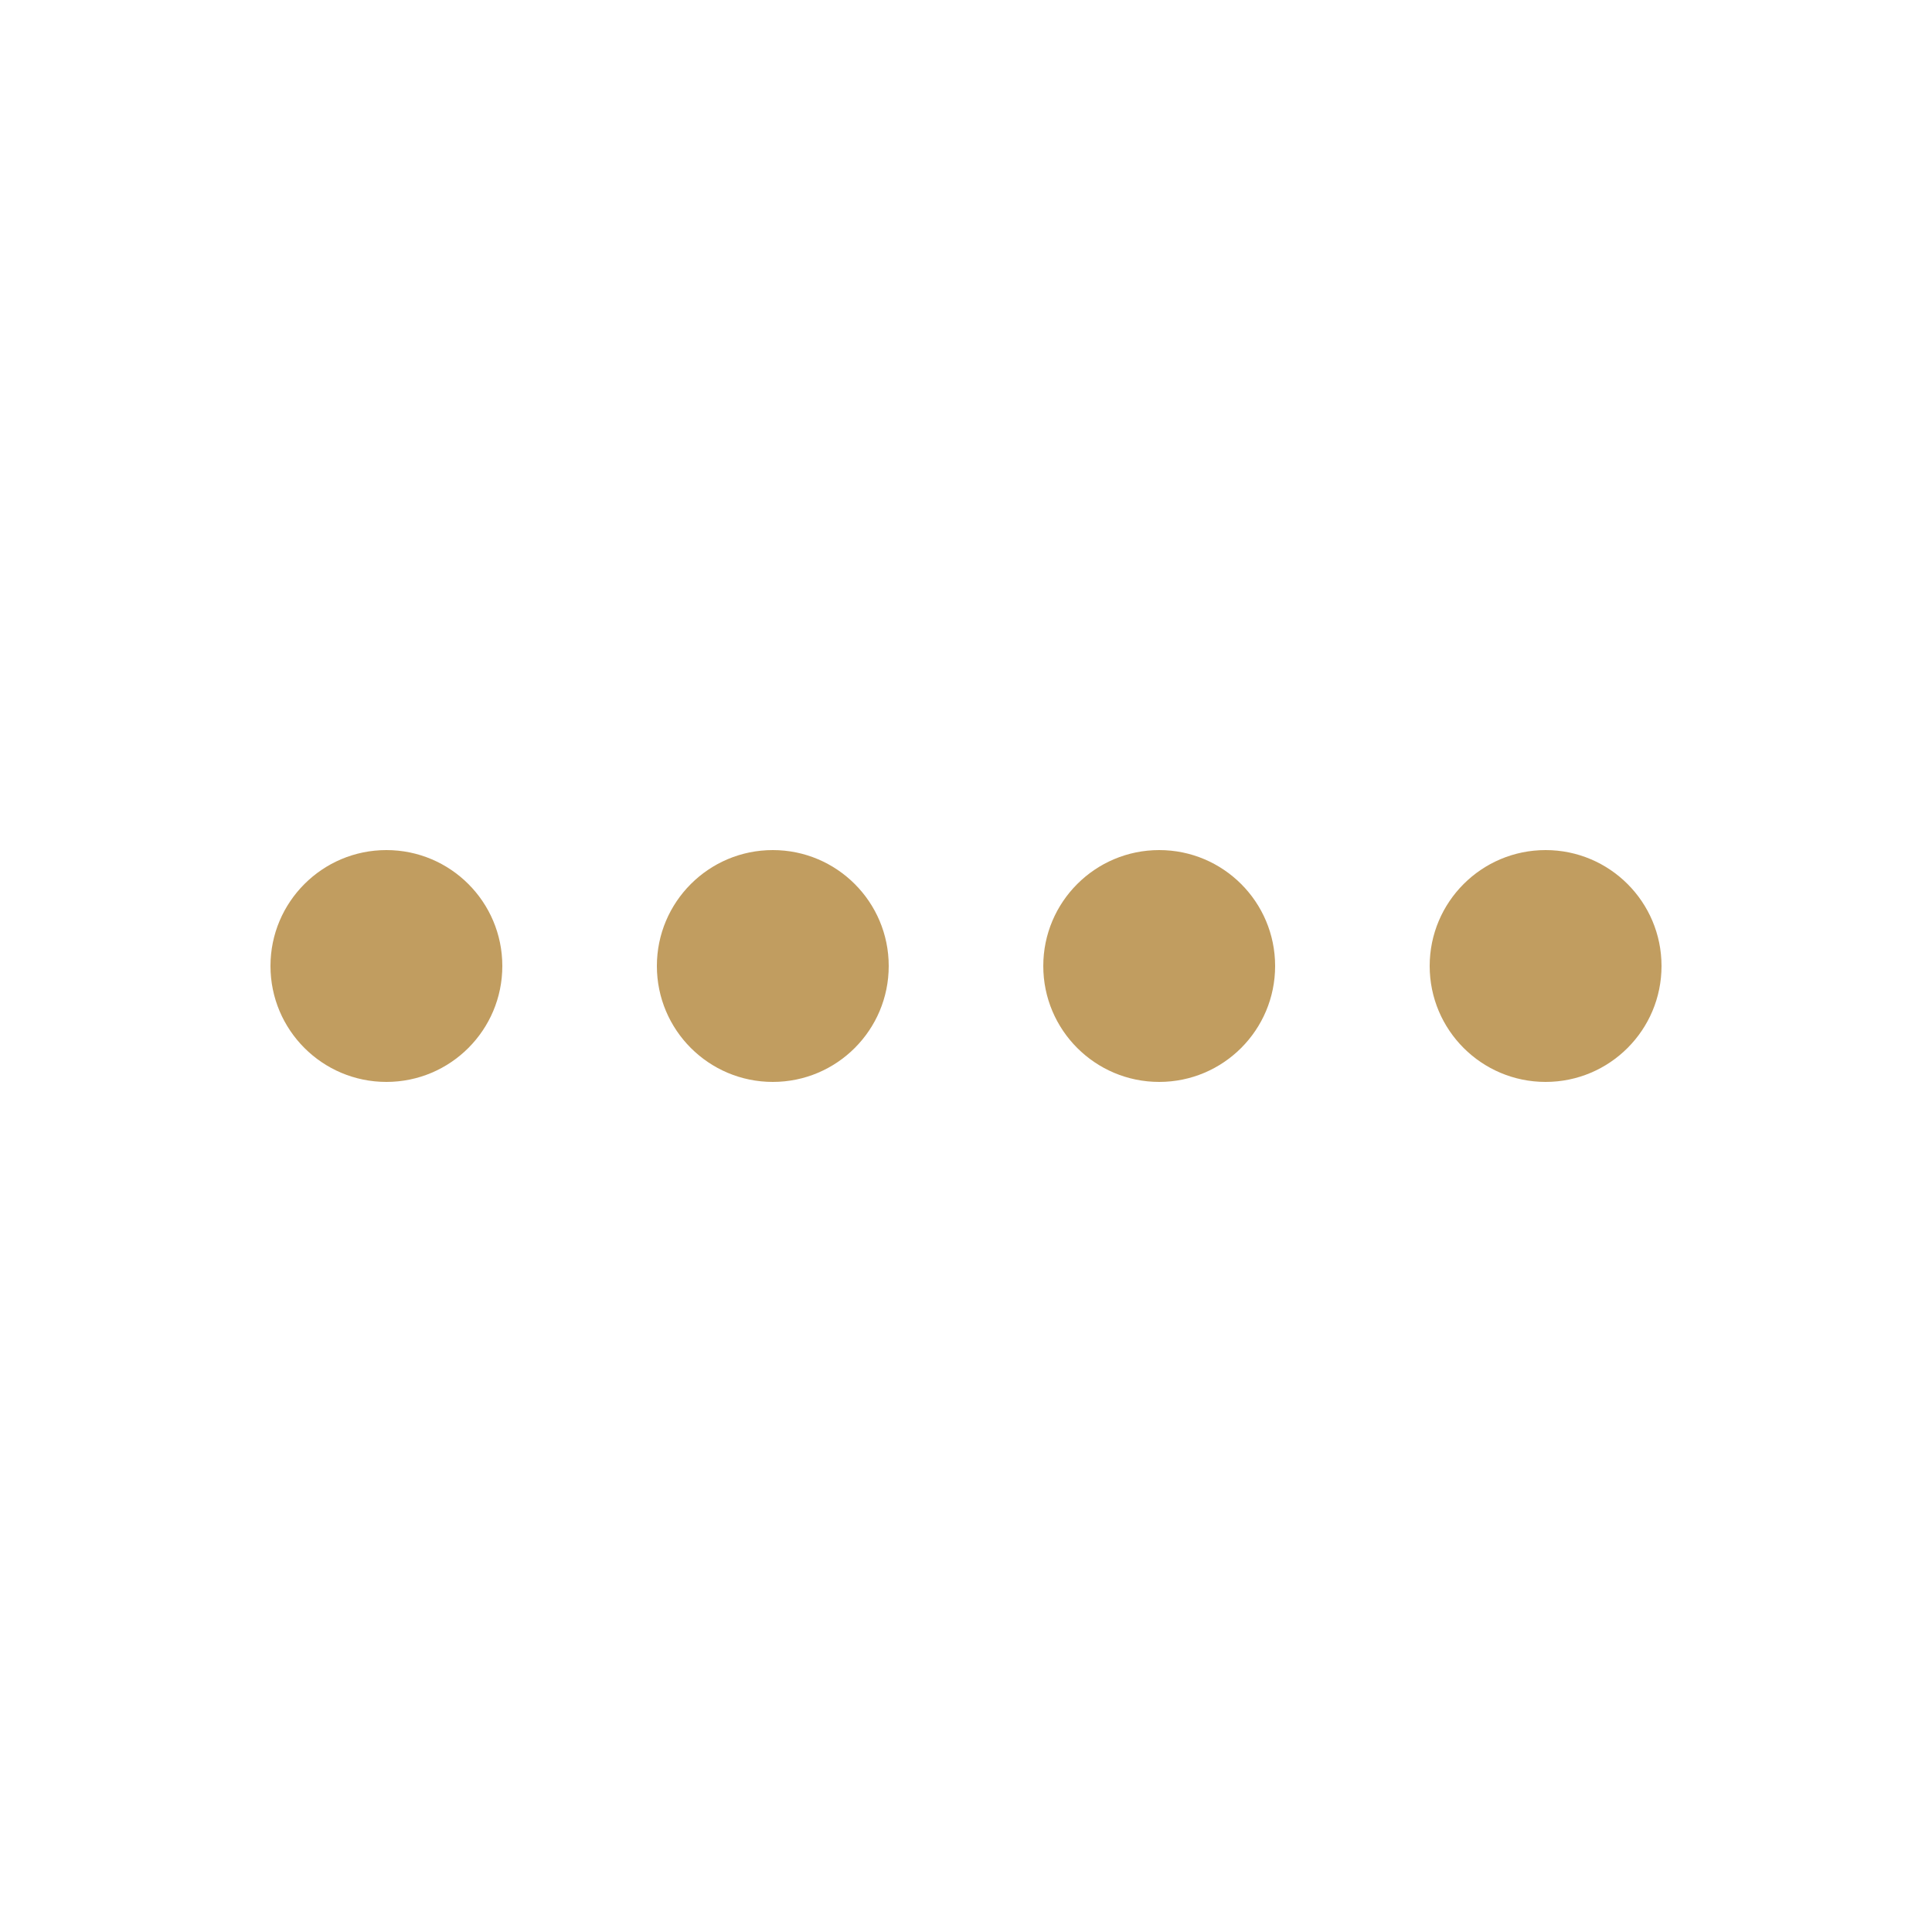
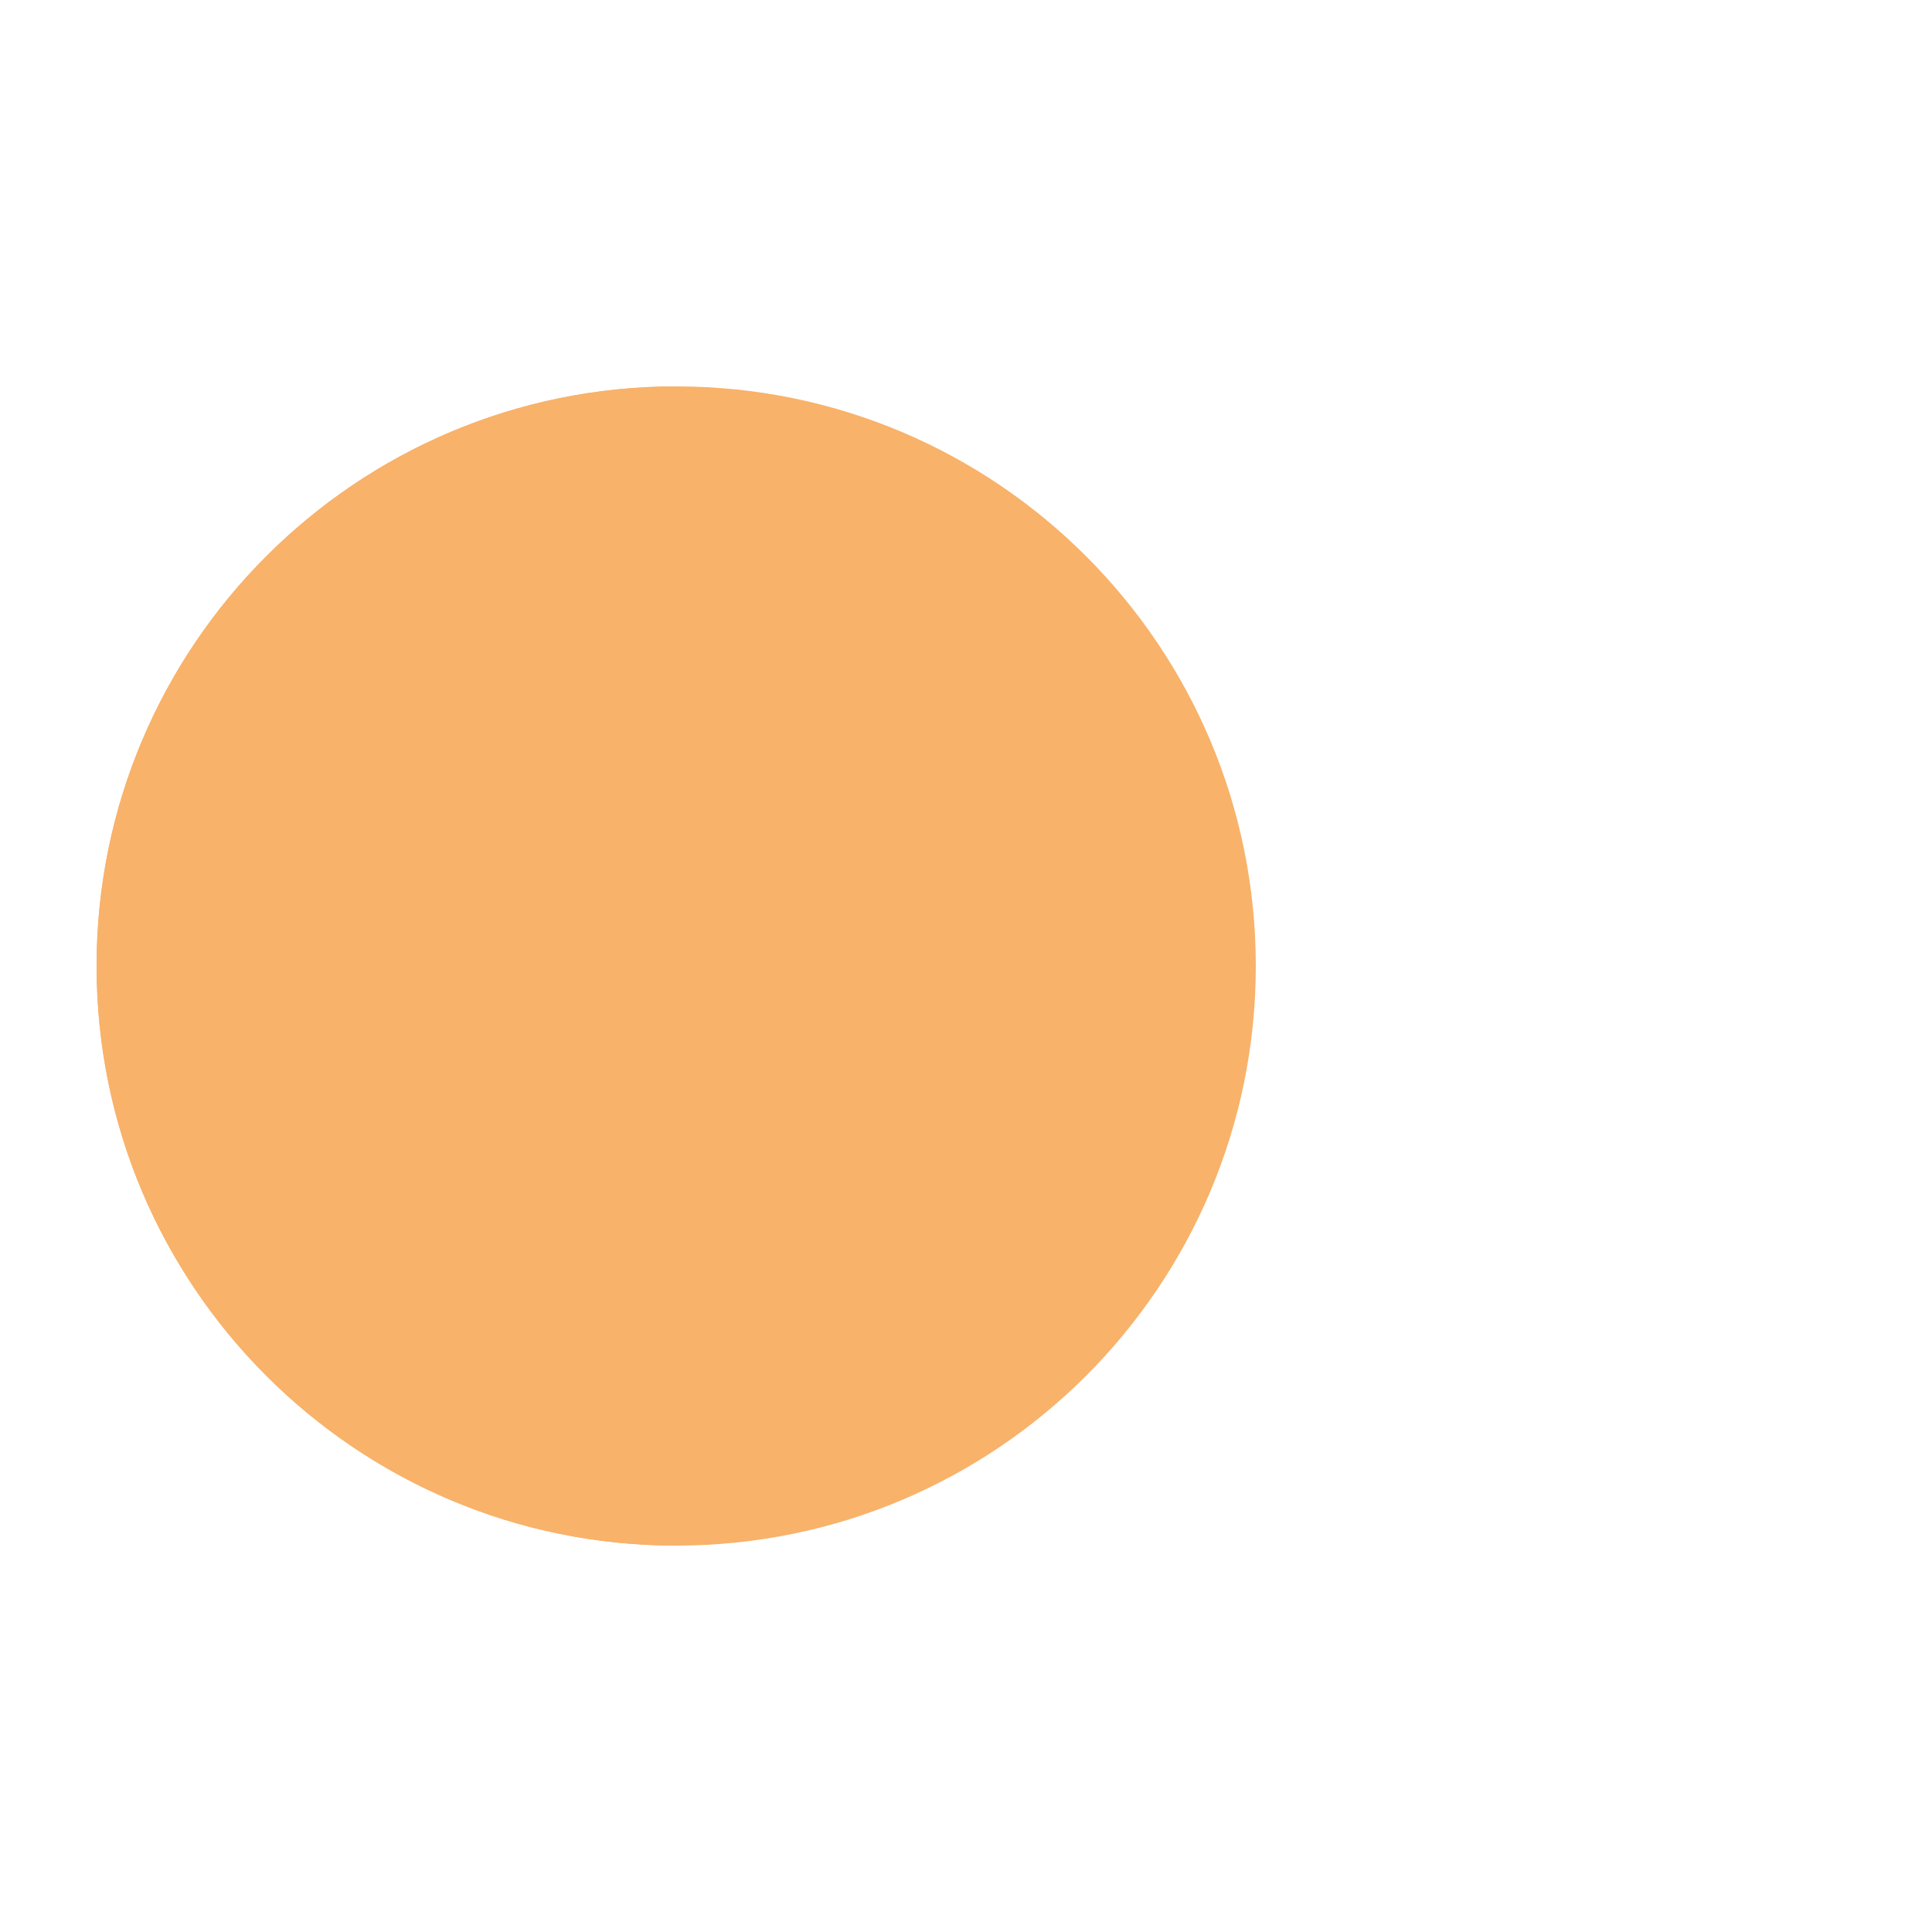
- <svg xmlns="http://www.w3.org/2000/svg" style="margin:auto;background:#fff;display:block;" width="200px" height="200px" viewBox="0 0 100 100" preserveAspectRatio="xMidYMid">
-   <g transform="translate(20 50)">
-     <circle cx="0" cy="0" r="6" fill="#c19d60">
-       <animateTransform attributeName="transform" type="scale" begin="-0.375s" calcMode="spline" keySplines="0.3 0 0.7 1;0.3 0 0.7 1" values="0;1;0" keyTimes="0;0.5;1" dur="1s" repeatCount="indefinite" />
+ <svg xmlns="http://www.w3.org/2000/svg" style="margin: auto; background: rgb(255, 255, 255); display: block; shape-rendering: auto;" width="200px" height="200px" viewBox="0 0 100 100" preserveAspectRatio="xMidYMid">
+   <g>
+     <circle cx="60" cy="50" r="4" fill="#e15b64">
+       <animate attributeName="cx" repeatCount="indefinite" dur="1s" values="95;35" keyTimes="0;1" begin="-0.67s" />
+       <animate attributeName="fill-opacity" repeatCount="indefinite" dur="1s" values="0;1;1" keyTimes="0;0.2;1" begin="-0.67s" />
+     </circle>
+     <circle cx="60" cy="50" r="4" fill="#e15b64">
+       <animate attributeName="cx" repeatCount="indefinite" dur="1s" values="95;35" keyTimes="0;1" begin="-0.33s" />
+       <animate attributeName="fill-opacity" repeatCount="indefinite" dur="1s" values="0;1;1" keyTimes="0;0.2;1" begin="-0.33s" />
+     </circle>
+     <circle cx="60" cy="50" r="4" fill="#e15b64">
+       <animate attributeName="cx" repeatCount="indefinite" dur="1s" values="95;35" keyTimes="0;1" begin="0s" />
+       <animate attributeName="fill-opacity" repeatCount="indefinite" dur="1s" values="0;1;1" keyTimes="0;0.2;1" begin="0s" />
    </circle>
  </g>
-   <g transform="translate(40 50)">
-     <circle cx="0" cy="0" r="6" fill="#c19d60">
-       <animateTransform attributeName="transform" type="scale" begin="-0.25s" calcMode="spline" keySplines="0.3 0 0.7 1;0.3 0 0.7 1" values="0;1;0" keyTimes="0;0.5;1" dur="1s" repeatCount="indefinite" />
-     </circle>
-   </g>
-   <g transform="translate(60 50)">
-     <circle cx="0" cy="0" r="6" fill="#c19d60">
-       <animateTransform attributeName="transform" type="scale" begin="-0.125s" calcMode="spline" keySplines="0.3 0 0.7 1;0.3 0 0.7 1" values="0;1;0" keyTimes="0;0.5;1" dur="1s" repeatCount="indefinite" />
-     </circle>
-   </g>
-   <g transform="translate(80 50)">
-     <circle cx="0" cy="0" r="6" fill="#c19d60">
-       <animateTransform attributeName="transform" type="scale" begin="0s" calcMode="spline" keySplines="0.3 0 0.7 1;0.3 0 0.7 1" values="0;1;0" keyTimes="0;0.5;1" dur="1s" repeatCount="indefinite" />
-     </circle>
+   <g transform="translate(-15 0)">
+     <path d="M50 50L20 50A30 30 0 0 0 80 50Z" fill="#f8b26a" transform="rotate(90 50 50)" />
+     <path d="M50 50L20 50A30 30 0 0 0 80 50Z" fill="#f8b26a">
+       <animateTransform attributeName="transform" type="rotate" repeatCount="indefinite" dur="1s" values="0 50 50;45 50 50;0 50 50" keyTimes="0;0.5;1" />
+     </path>
+     <path d="M50 50L20 50A30 30 0 0 1 80 50Z" fill="#f8b26a">
+       <animateTransform attributeName="transform" type="rotate" repeatCount="indefinite" dur="1s" values="0 50 50;-45 50 50;0 50 50" keyTimes="0;0.5;1" />
+     </path>
  </g>
</svg>
